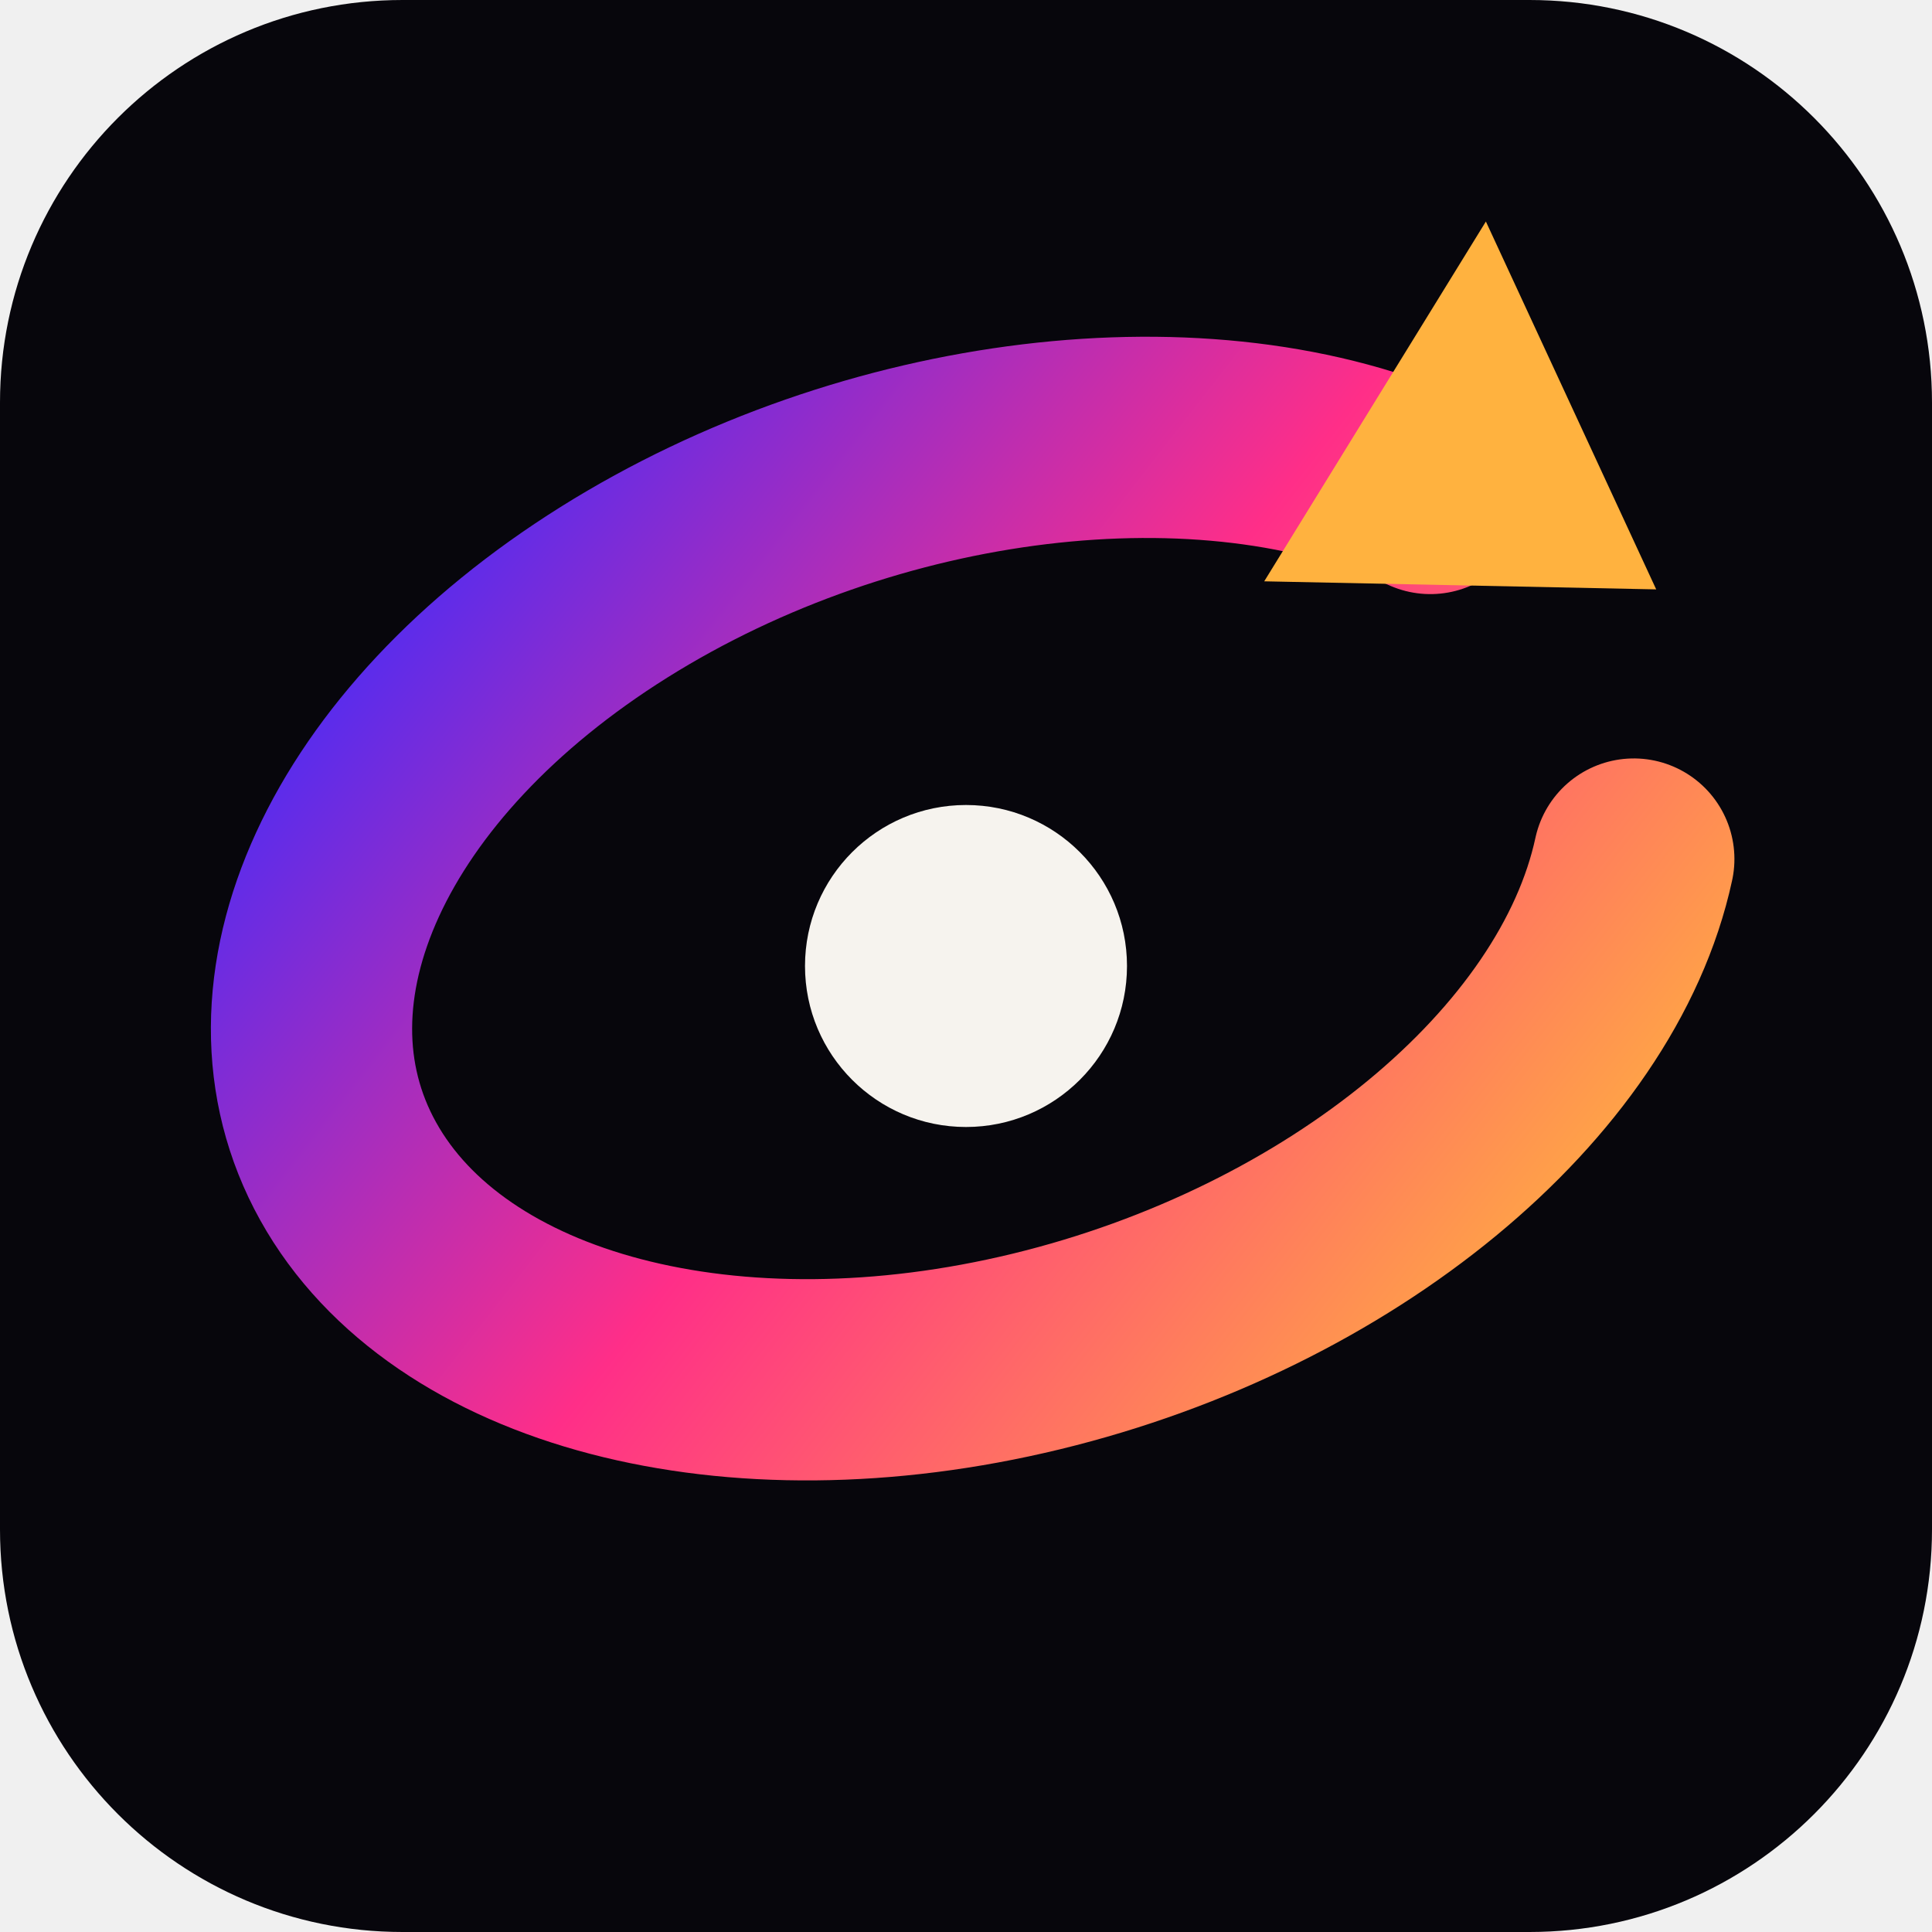
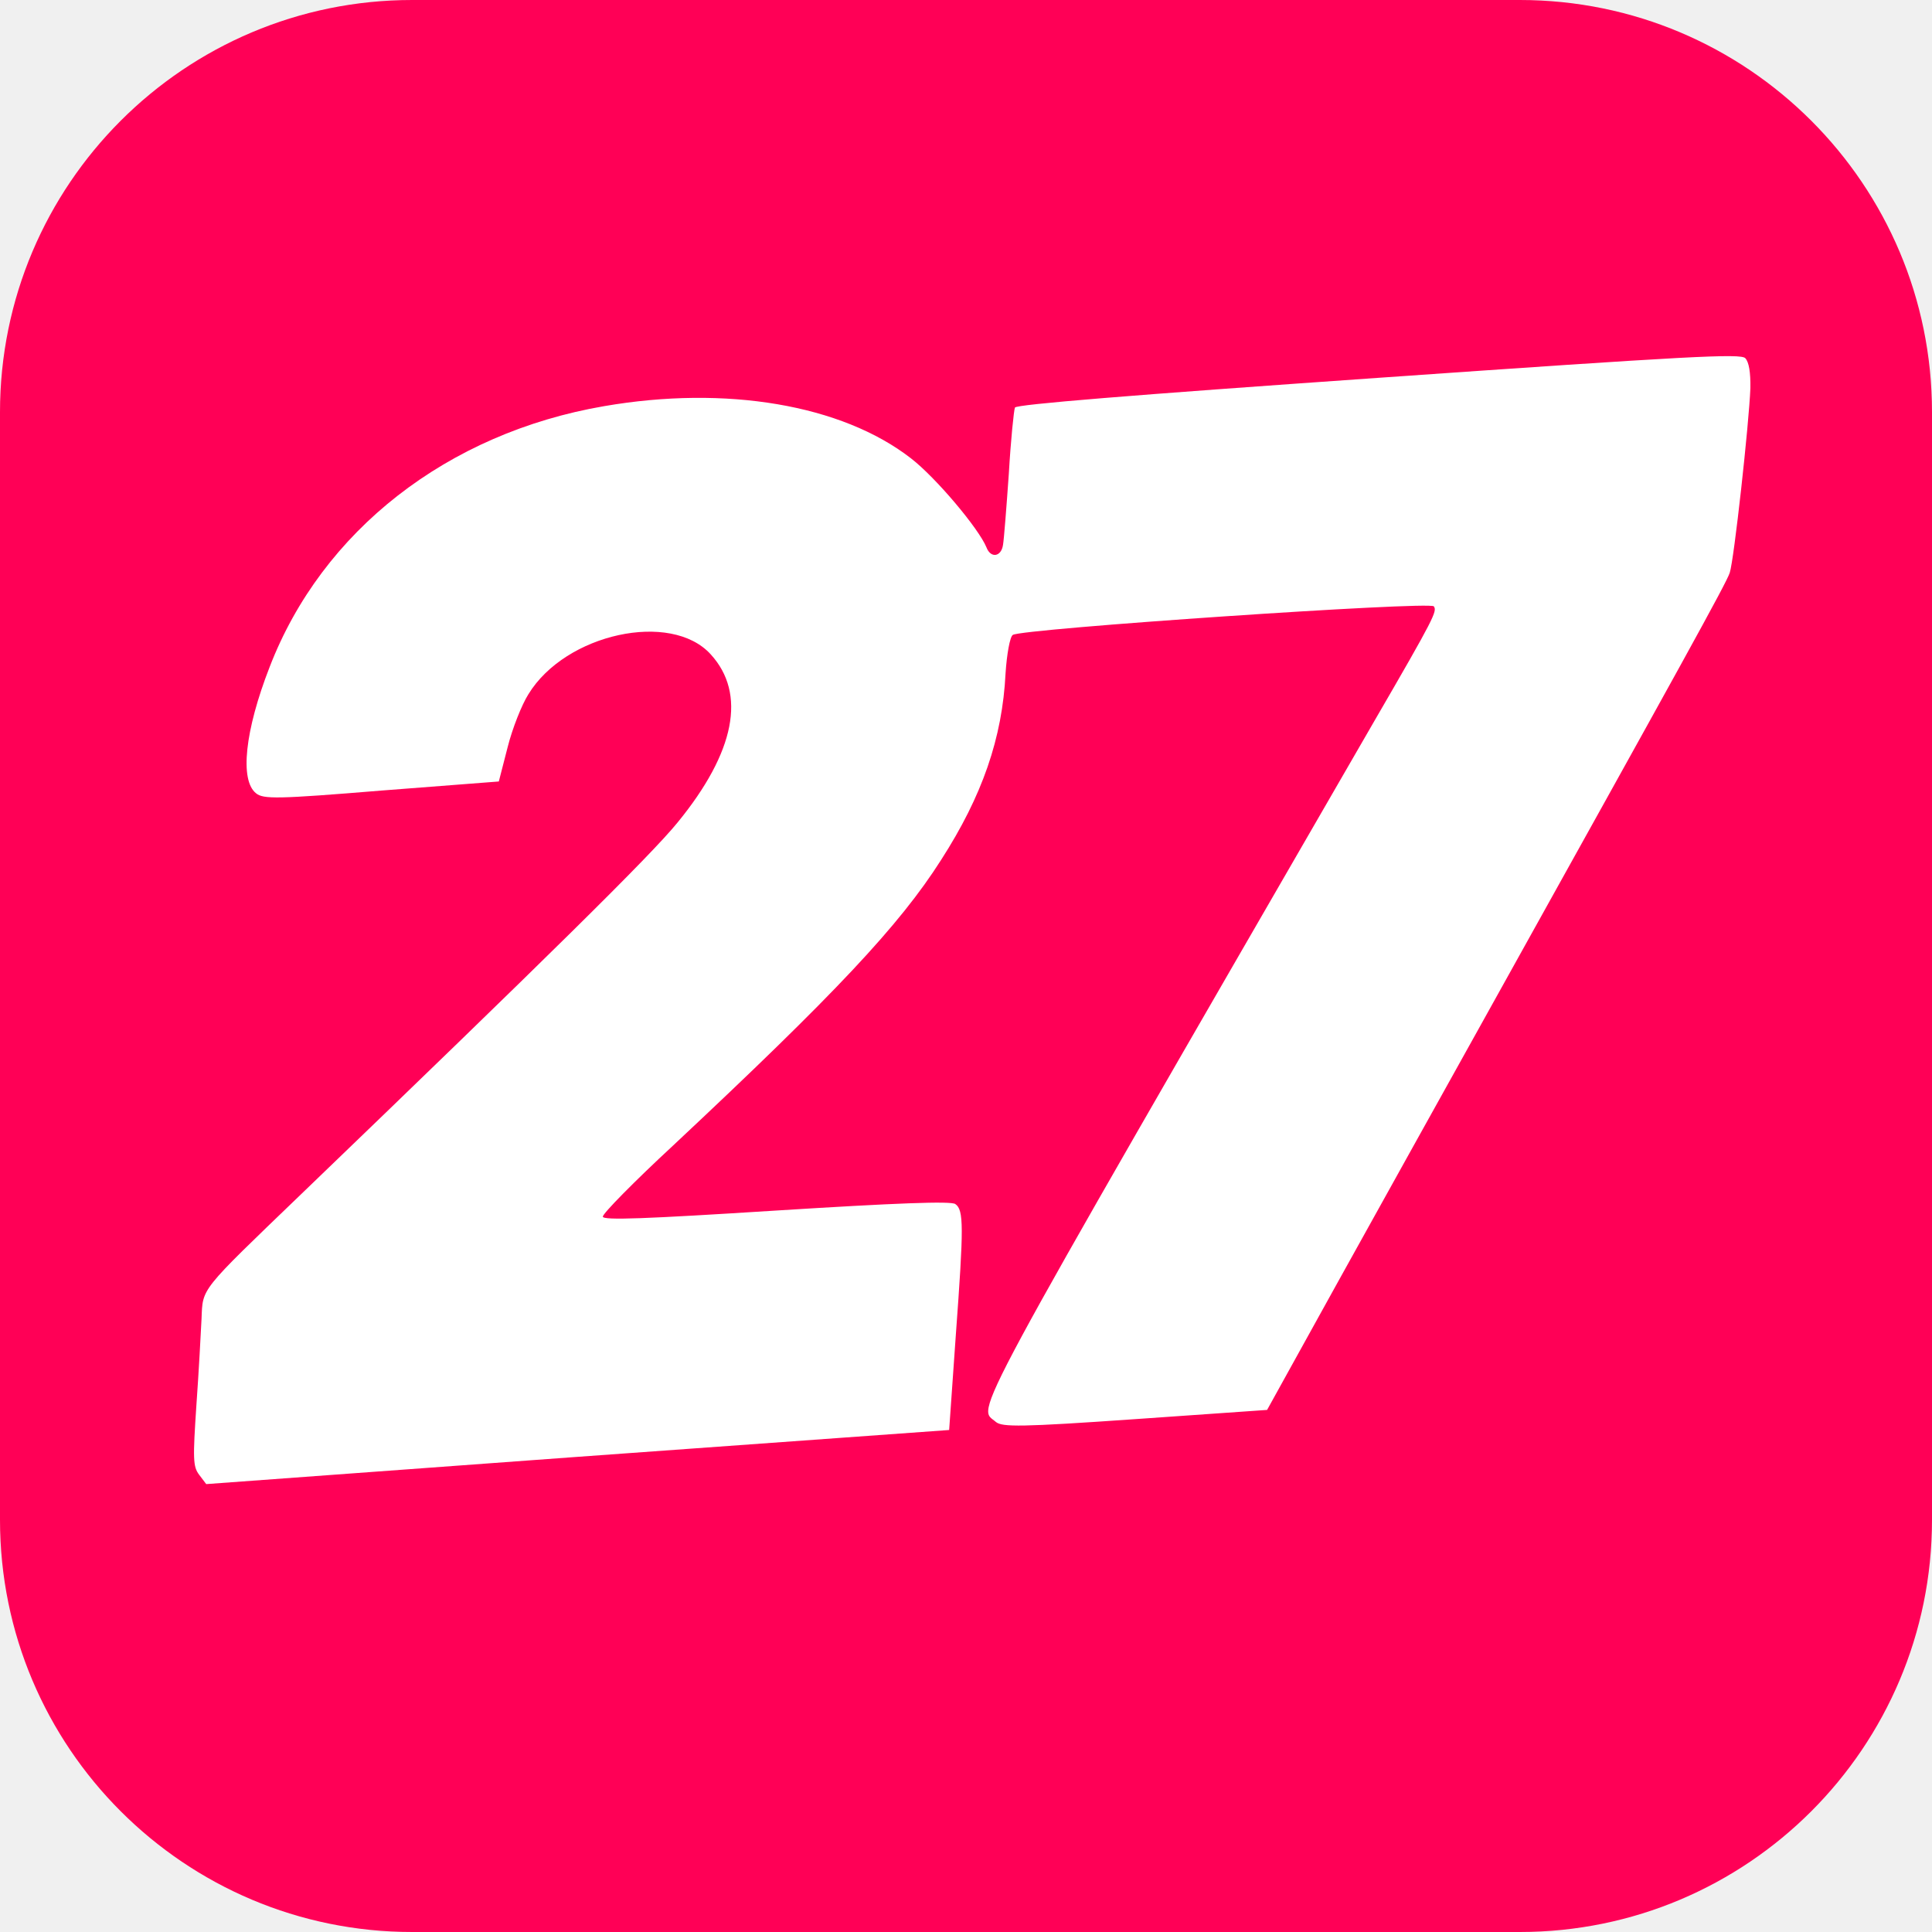
- <svg xmlns="http://www.w3.org/2000/svg" viewBox="0 0 48 48">
-   <defs>
-     <linearGradient id="g" x1="0" y1="0" x2="1" y2="1">
-       <stop offset="0" stop-color="#3b2bff" />
-       <stop offset=".5" stop-color="#ff2e88" />
-       <stop offset="1" stop-color="#ffb23f" />
-     </linearGradient>
-   </defs>
-   <rect width="48" height="48" rx="10" fill="#07060c" />
-   <g transform="rotate(-18 24 24)">
-     <path d="M38.6 16.4A17 11 0 1 0 40.6 26.6" fill="none" stroke="url(#g)" stroke-width="5" stroke-linecap="round" />
-     <path d="M42 10.4 43.2 20.4 34 17.2Z" fill="#ffb23f" />
-   </g>
-   <circle cx="24" cy="24" r="4" fill="#f6f3ee" />
+ <svg xmlns="http://www.w3.org/2000/svg" viewBox="915 282 450 450">
+   <rect x="915" y="282" width="450" height="450" rx="96" fill="#ff0056" />
+   <path fill="#fff" fill-rule="evenodd" d="M 1064 371.0 C 1027.1 374.7, 996.4 395.4, 982.0 426.2 C 975.2 440.6, 973.2 452.0, 976.8 455.3 C 978.4 456.8, 981.6 457.0, 1006.0 456.7 L 1033.4 456.5 1036.0 448.7 C 1037.4 444.4, 1040.0 439.0, 1041.7 436.7 C 1051.3 423.2, 1076.2 419.6, 1084.7 430.4 C 1092.4 440.1, 1088.8 453.5, 1074.3 468.9 C 1067.7 476.0, 1041.4 498.5, 980.5 549.4 C 955.5 570.3, 956.4 569.3, 955.6 576.5 C 955.2 579.8, 954.1 588.8, 953.0 596.5 C 951.3 608.9, 951.2 610.7, 952.5 612.7 L 954.0 615.0 1040.7 614.7 L 1127.5 614.5 1130.6 592.5 C 1134.2 567.5, 1134.5 563.6, 1132.6 562.1 C 1131.7 561.3, 1118.7 560.9, 1090.9 560.7 C 1060.3 560.5, 1050.5 560.2, 1050.5 559.3 C 1050.5 558.6, 1058.3 551.7, 1068 543.9 C 1108.1 511.3, 1124.2 496.4, 1134.9 481.9 C 1145.5 467.7, 1151.1 454.6, 1152.9 439.6 C 1153.5 435.2, 1154.5 431.2, 1155.2 430.8 C 1157.1 429.5, 1252.7 429.7, 1253.5 431.0 C 1254.2 432.2, 1253.6 433.4, 1237.8 456.7 C 1129.2 617.6, 1134.5 609.3, 1138.5 613.4 C 1139.9 614.7, 1144.2 615, 1170.9 615 L 1201.7 615 1220.7 585.7 C 1231.2 569.6, 1248.2 543.4, 1258.6 527.5 C 1310.0 448.6, 1321.9 430.3, 1322.8 428 C 1324.0 425.1, 1329.7 393.7, 1330.6 385.4 C 1330.9 381.8, 1330.7 379.4, 1329.9 378.4 C 1328.9 377.2, 1317.2 377, 1244.4 377 C 1186.1 377, 1159.9 377.3, 1159.4 378.0 C 1159.1 378.6, 1157.9 385.5, 1156.9 393.3 C 1155.8 401.1, 1154.7 408.5, 1154.4 409.7 C 1153.8 412.5, 1151.3 412.7, 1150.5 410.0 C 1149.0 405.5, 1139.9 393.0, 1134.4 388.1 C 1119.2 374.5, 1092.6 368.1, 1064 371.0" transform="rotate(-4 1140 492)" />
</svg>
